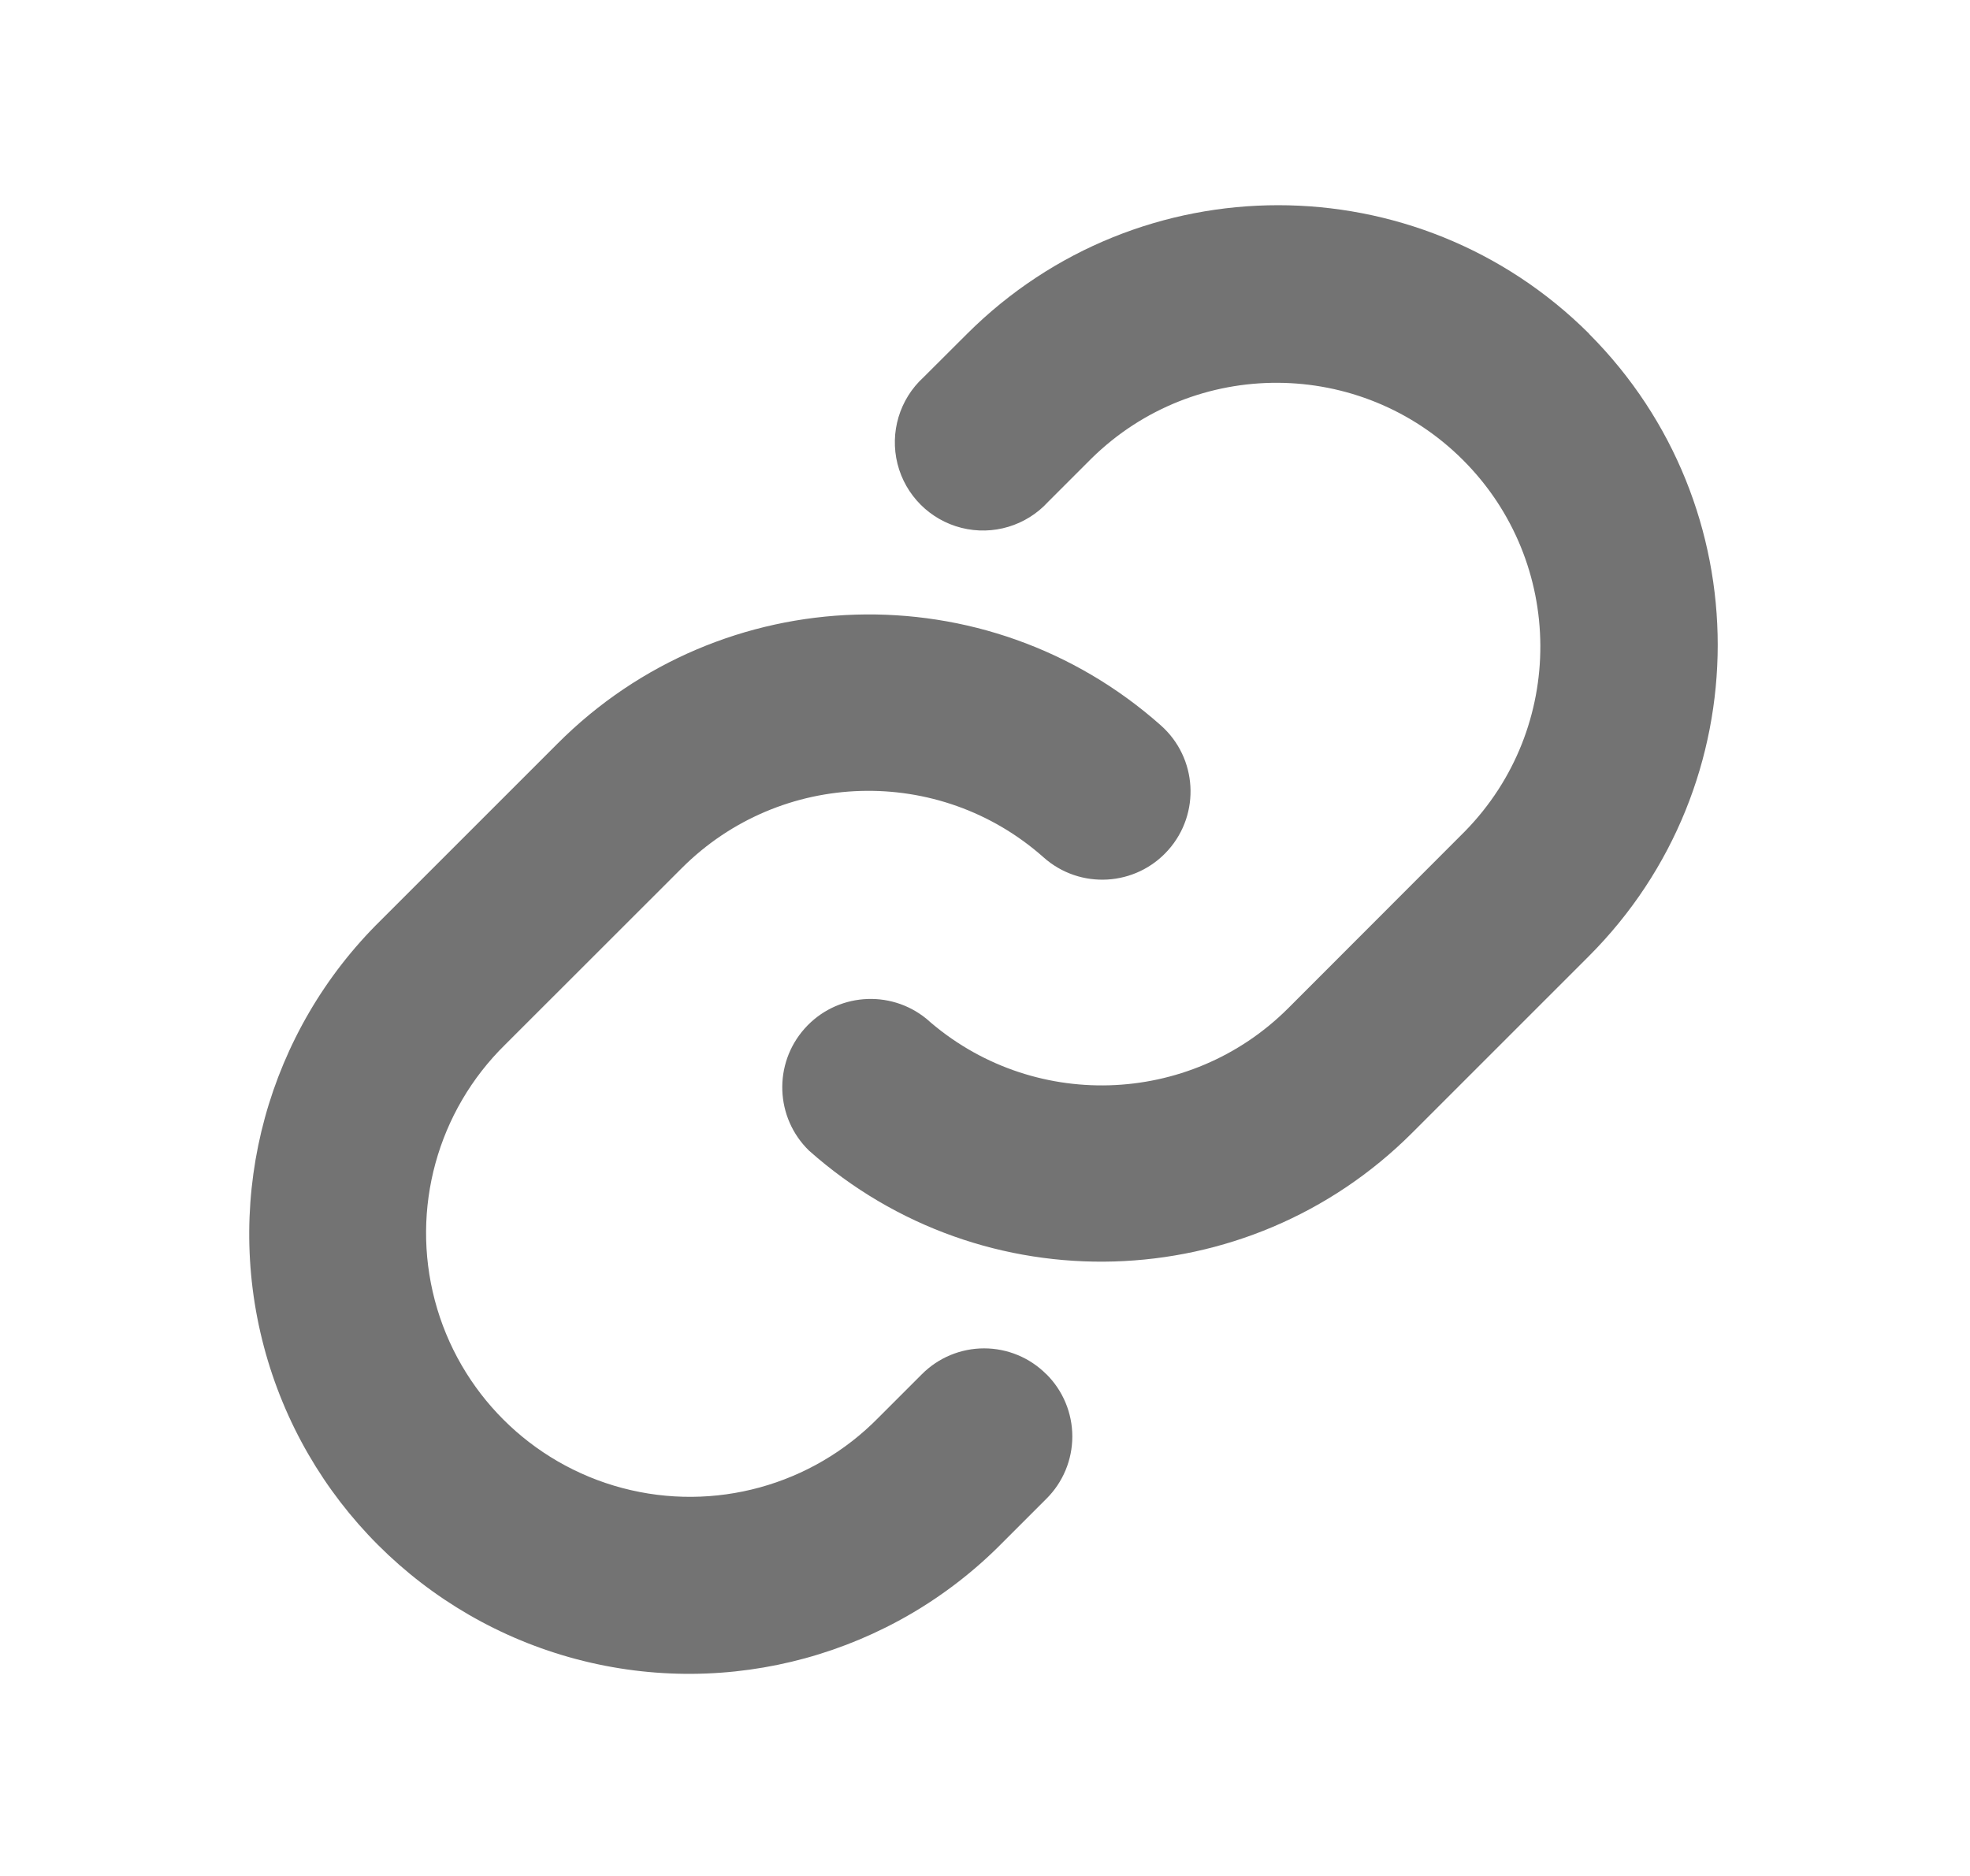
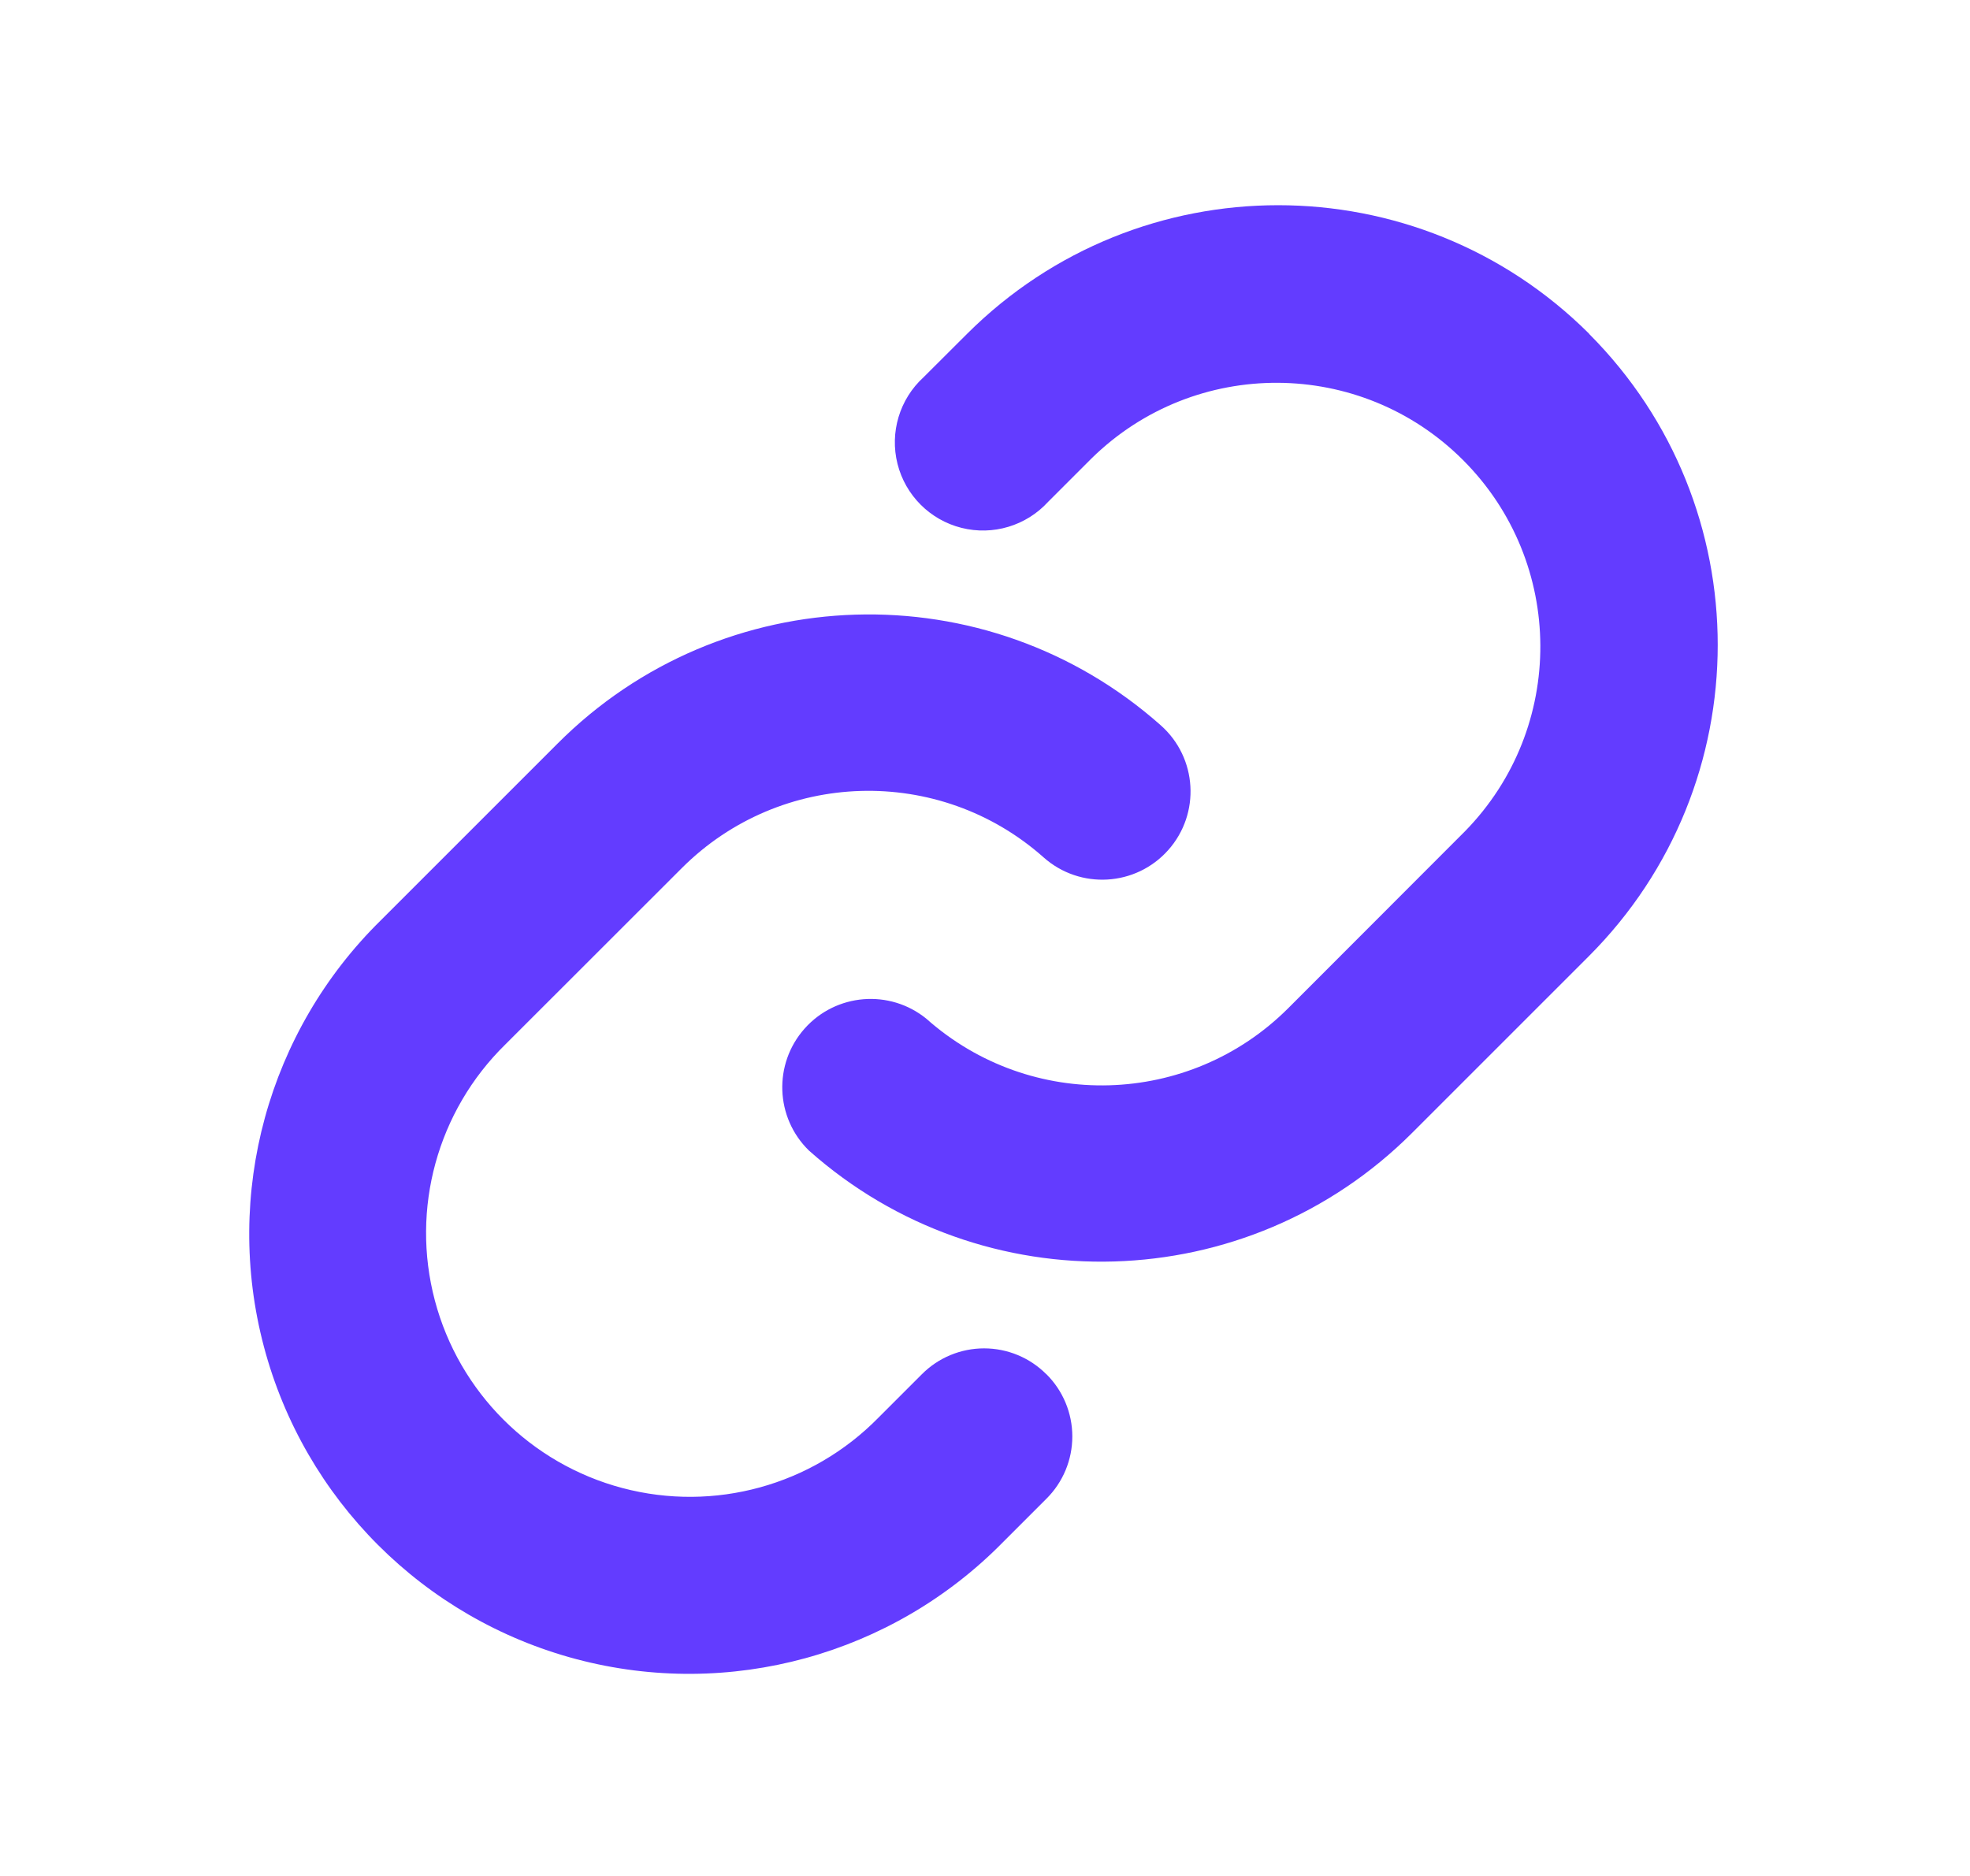
<svg xmlns="http://www.w3.org/2000/svg" width="21" height="20" fill="none" viewBox="0 0 21 20">
-   <path fill="#737373" d="M11.154 14.65a.936.936 0 0 1 0 1.329l-.464.464a4.689 4.689 0 1 1-6.631-6.631l1.884-1.884a4.687 4.687 0 0 1 6.432-.194.941.941 0 0 1-1.25 1.407 2.813 2.813 0 0 0-3.857.114l-1.883 1.882a2.813 2.813 0 1 0 3.978 3.978l.464-.464a.936.936 0 0 1 1.327 0ZM16.94 3.558a4.695 4.695 0 0 0-6.63 0l-.465.464a.94.94 0 1 0 1.328 1.328l.464-.464a2.813 2.813 0 0 1 3.978 3.978l-1.883 1.885a2.813 2.813 0 0 1-3.858.111.942.942 0 0 0-1.25 1.407 4.688 4.688 0 0 0 6.43-.19l1.884-1.884a4.695 4.695 0 0 0 .002-6.633v-.002Z" />
+   <path fill="#633CFF" d="M11.154 14.65a.936.936 0 0 1 0 1.329l-.464.464a4.689 4.689 0 1 1-6.631-6.631l1.884-1.884a4.687 4.687 0 0 1 6.432-.194.941.941 0 0 1-1.25 1.407 2.813 2.813 0 0 0-3.857.114l-1.883 1.882a2.813 2.813 0 1 0 3.978 3.978l.464-.464a.936.936 0 0 1 1.327 0ZM16.94 3.558a4.695 4.695 0 0 0-6.63 0l-.465.464a.94.94 0 1 0 1.328 1.328l.464-.464a2.813 2.813 0 0 1 3.978 3.978l-1.883 1.885a2.813 2.813 0 0 1-3.858.111.942.942 0 0 0-1.25 1.407 4.688 4.688 0 0 0 6.43-.19l1.884-1.884a4.695 4.695 0 0 0 .002-6.633v-.002Z" />
</svg>
